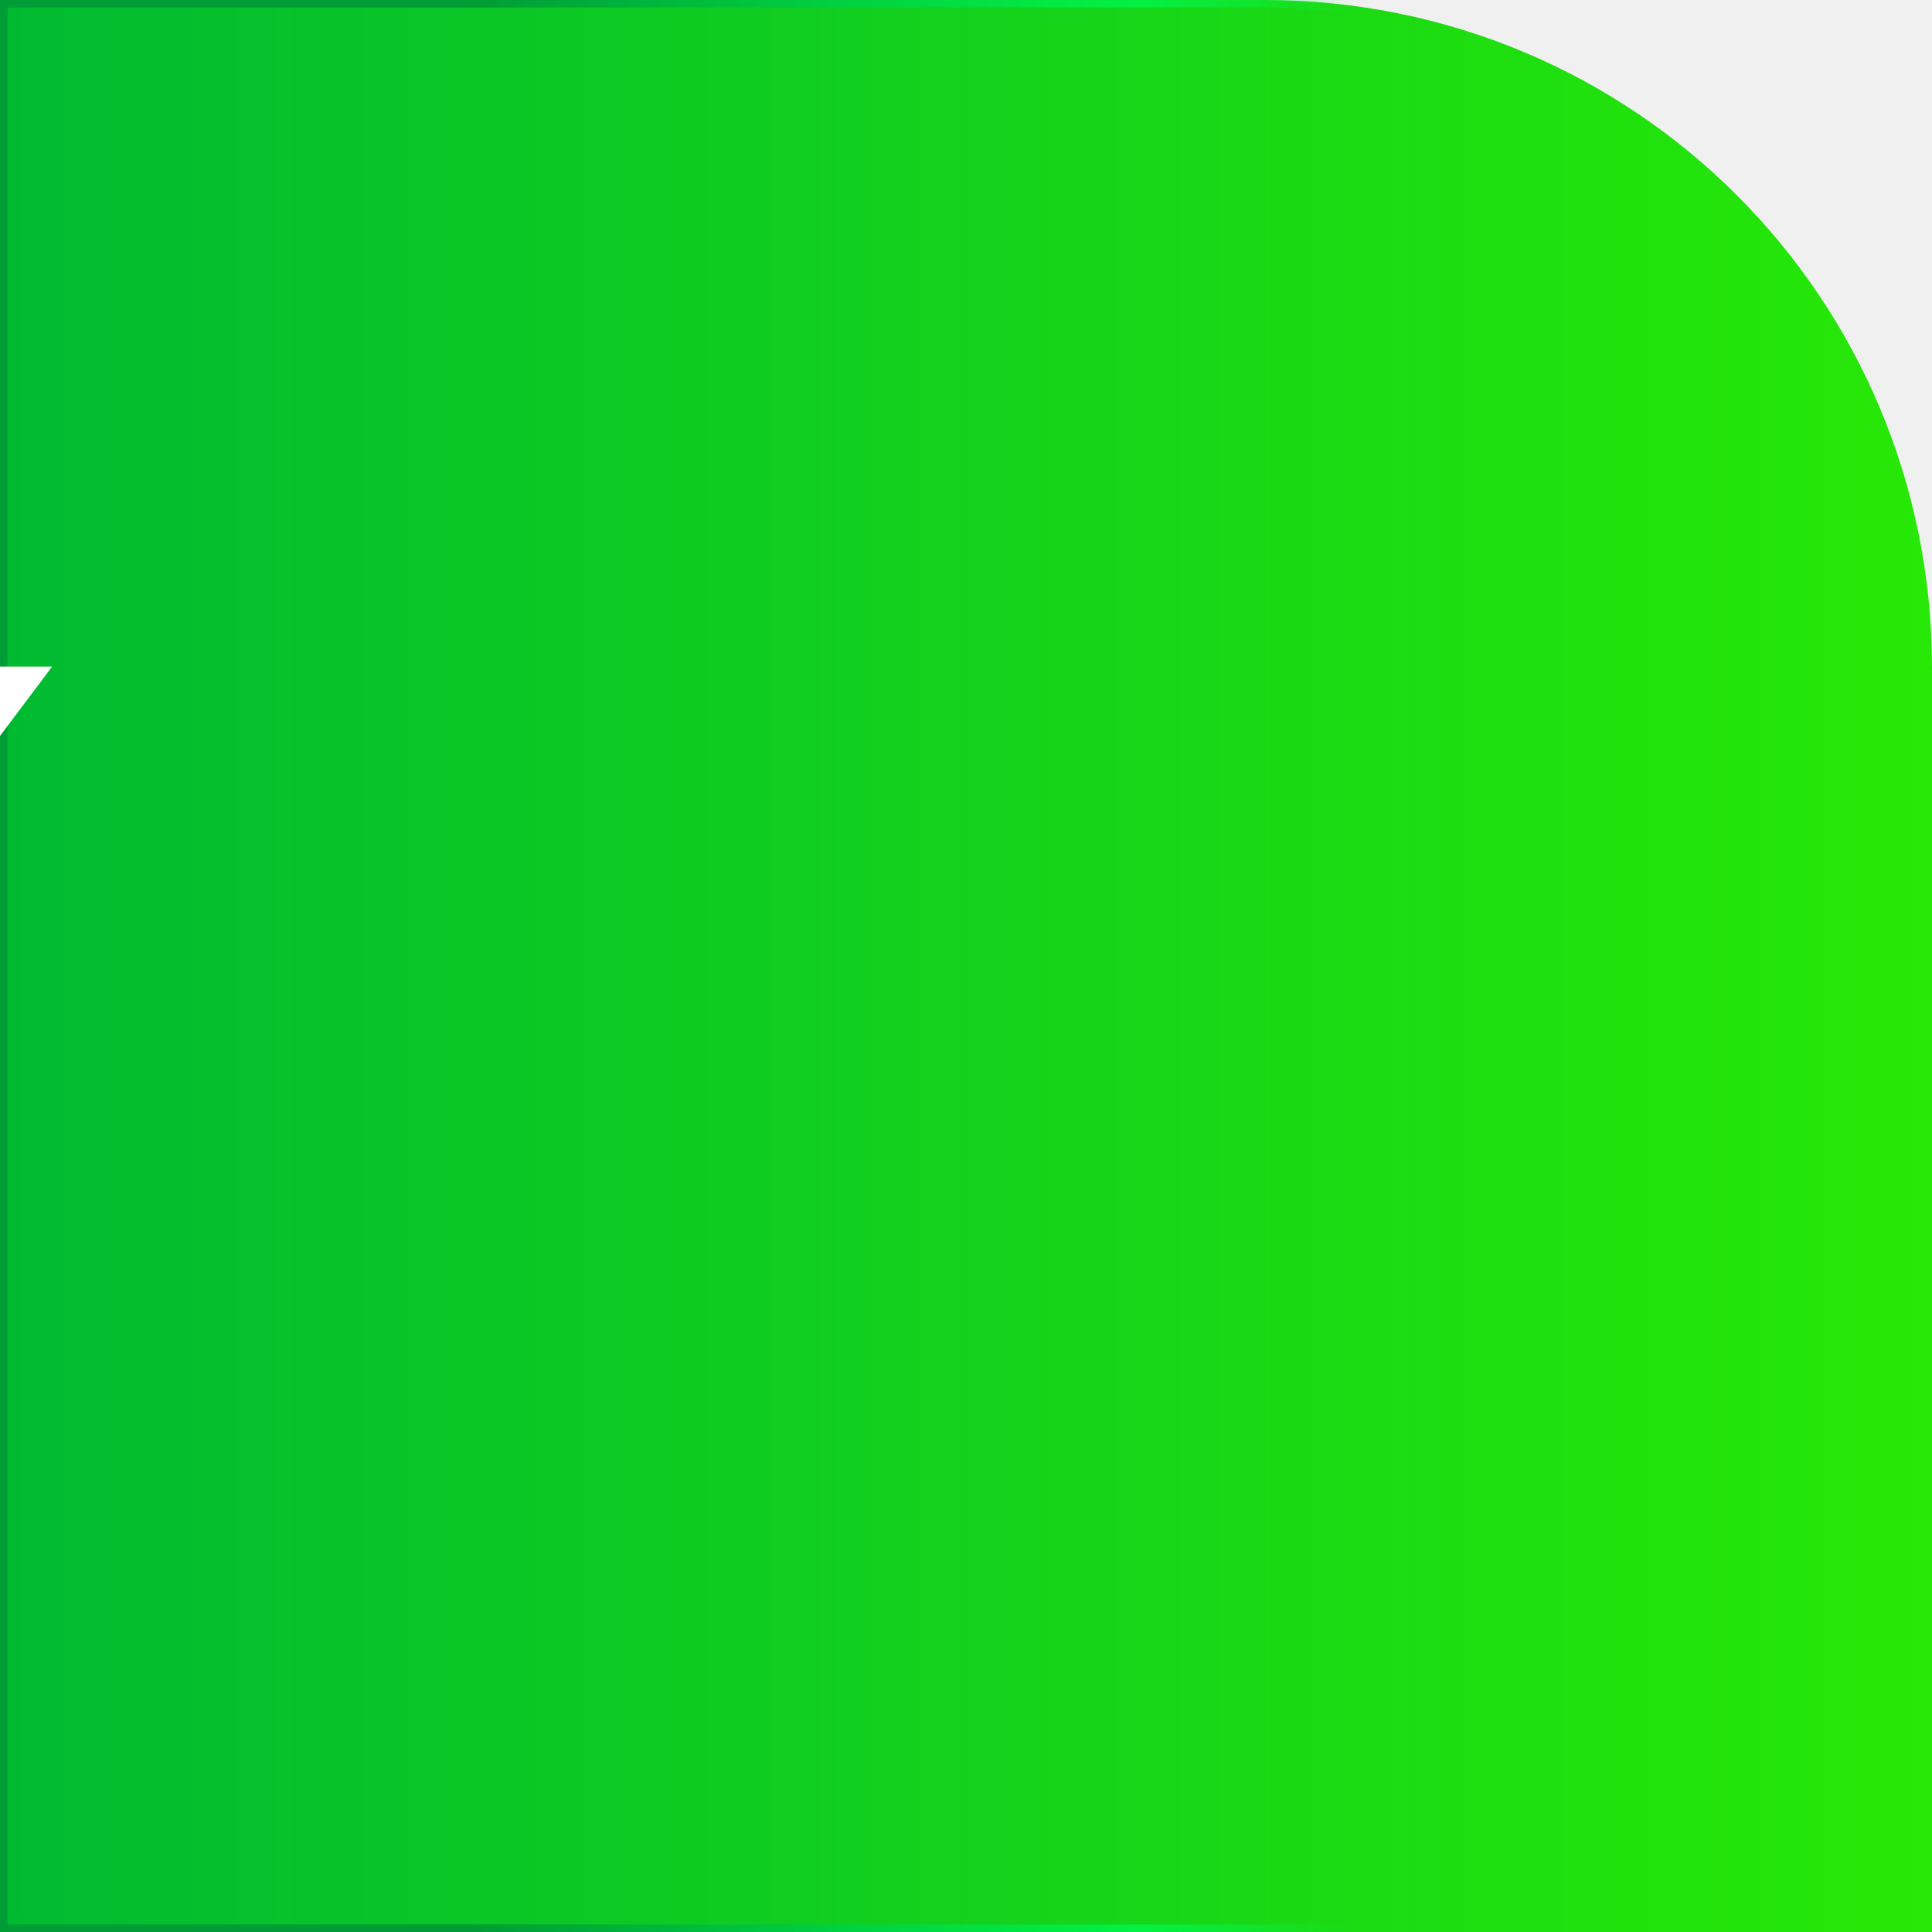
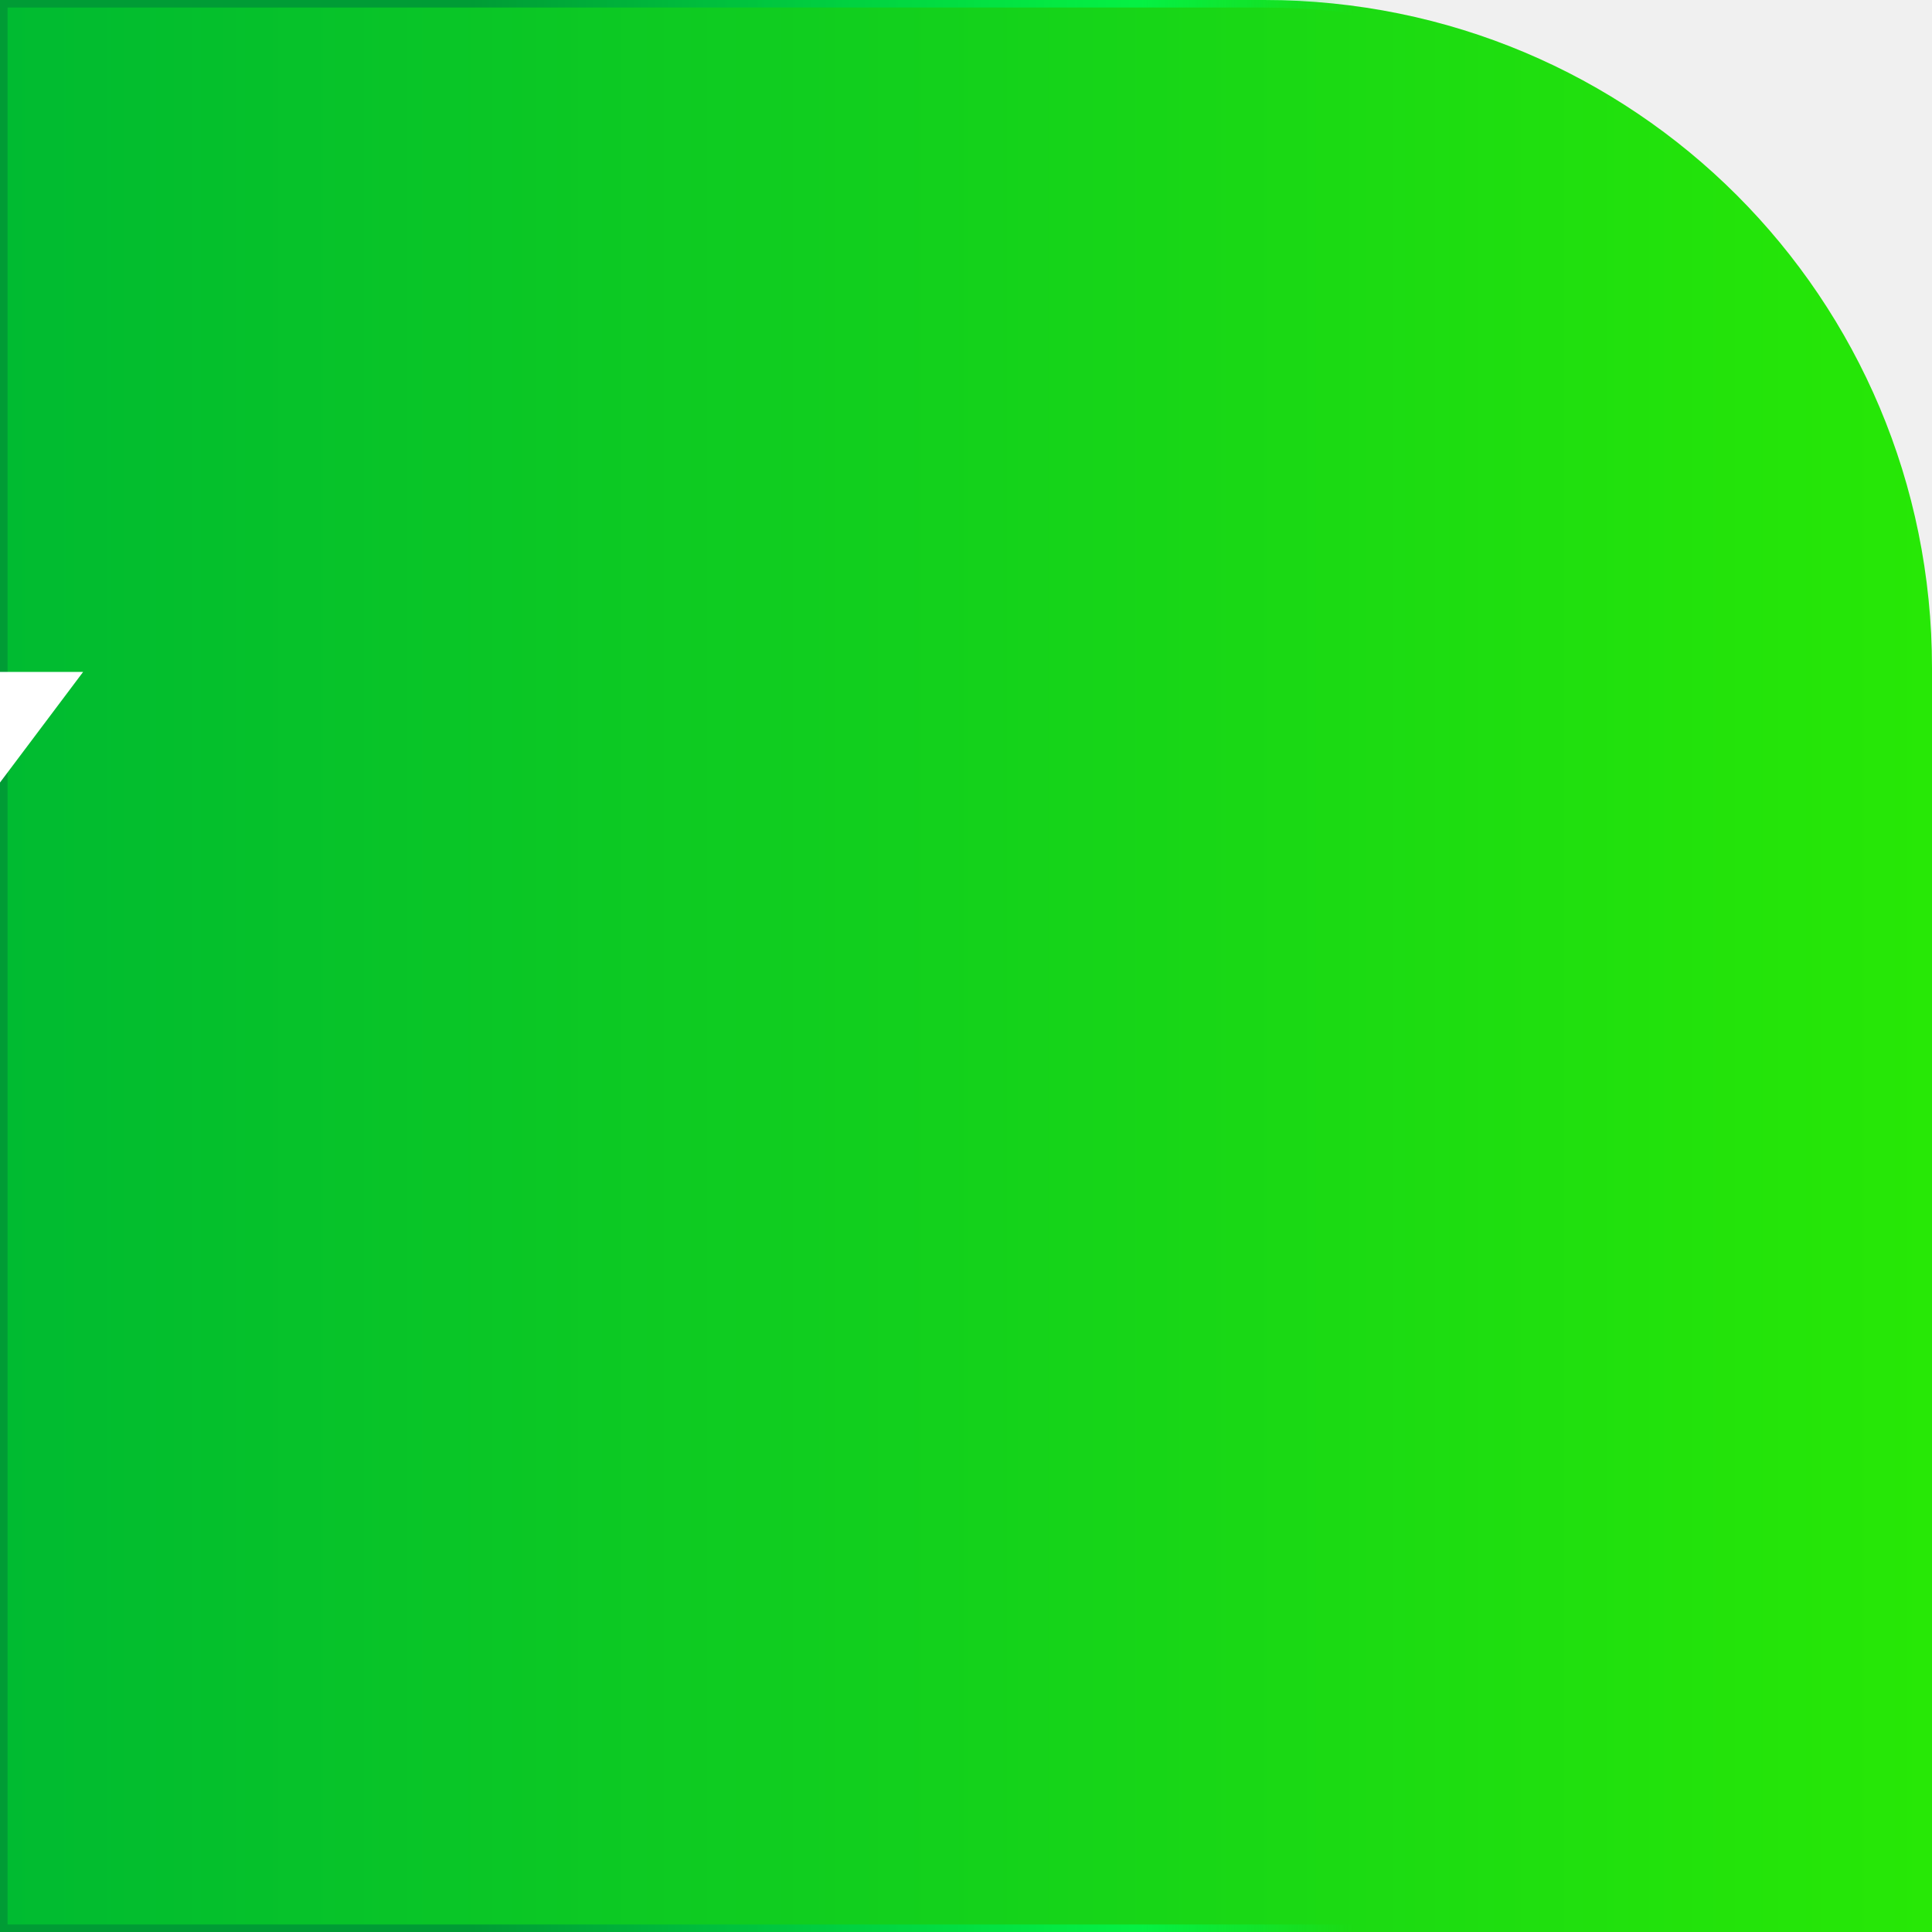
<svg xmlns="http://www.w3.org/2000/svg" xmlns:xlink="http://www.w3.org/1999/xlink" width="128px" height="128px" viewBox="0 0 128 128" version="1.1" id="SVGRoot">
  <defs id="defs3713">
    <linearGradient id="linearGradient877">
      <stop id="stop873" offset="0" style="stop-color:#00bb31;stop-opacity:1" />
      <stop id="stop875" offset="1" style="stop-color:#2cee00;stop-opacity:1" />
    </linearGradient>
    <linearGradient id="linearGradient4735">
      <stop id="stop4731" offset="0" style="stop-color:#009c35;stop-opacity:1" />
      <stop style="stop-color:#00bf3d;stop-opacity:1" offset="0.166" id="stop4747" />
      <stop style="stop-color:#00f84f;stop-opacity:0.784" offset="0.46" id="stop4739" />
      <stop id="stop4751" offset="0.606" style="stop-color:#03f751;stop-opacity:0" />
      <stop id="stop4749" offset="0.746" style="stop-color:#08f855;stop-opacity:0" />
      <stop id="stop4733" offset="1" style="stop-color:#3565ff;stop-opacity:0" />
    </linearGradient>
    <linearGradient id="main_gradient-4-2">
      <stop style="stop-color:#003cff;stop-opacity:1" offset="0" id="stop854" />
      <stop style="stop-color:#3565ff;stop-opacity:1" offset="1" id="stop856" />
    </linearGradient>
    <linearGradient xlink:href="#main_gradient-4-2" id="linearGradient860" x1="0" y1="70" x2="128.25" y2="70" gradientUnits="userSpaceOnUse" />
    <linearGradient xlink:href="#linearGradient877" id="linearGradient4608" gradientUnits="userSpaceOnUse" x1="0" y1="70" x2="144.75" y2="70" />
    <linearGradient xlink:href="#linearGradient4735" id="linearGradient4724" gradientUnits="userSpaceOnUse" x1="31.25" y1="64" x2="127.75" y2="64" />
  </defs>
  <g id="layer1">
    <g id="g818" style="opacity:1">
      <path style="opacity:1;fill:url(#linearGradient4608);fill-opacity:1;stroke:url(#linearGradient4724);stroke-width:1;stroke-miterlimit:4;stroke-dasharray:none;stroke-opacity:1" d="M 0,0 V 44.25 50 78 83.75 128 h 44.25 10 19.5 10 H 128 V 83.75 78 44.25 C 128,19.735 108.264,0 83.75,0 h -29.5 -10 z" id="path4596" />
-       <text xml:space="preserve" style="font-style:italic;font-variant:normal;font-weight:bold;font-stretch:normal;font-size:93.333px;line-height:1.25;font-family:'Open Sans';-inkscape-font-specification:'Open Sans Bold Italic';letter-spacing:0px;word-spacing:0px;fill:#000000;fill-opacity:1;stroke:none" x="61.897" y="93.651" id="text5338">
-         <tspan id="tspan5336" x="61.897" y="93.651" style="font-size:69.333px;text-align:center;text-anchor:middle;fill:#ffffff">X</tspan>
+       <text xml:space="preserve" style="font-style:italic;font-variant:normal;font-weight:bold;font-stretch:normal;font-size:93.333px;line-height:1.25;font-family:'Open Sans';-inkscape-font-specification:'Open Sans Bold Italic';letter-spacing:0px;word-spacing:0px;fill:#000000;fill-opacity:1;stroke:none" x="63.951" y="94" id="text5338">
+         <tspan id="tspan5336" x="63.951" y="94" style="font-size:69.333px;text-align:center;text-anchor:middle;fill:#ffffff">X</tspan>
      </text>
    </g>
  </g>
</svg>
